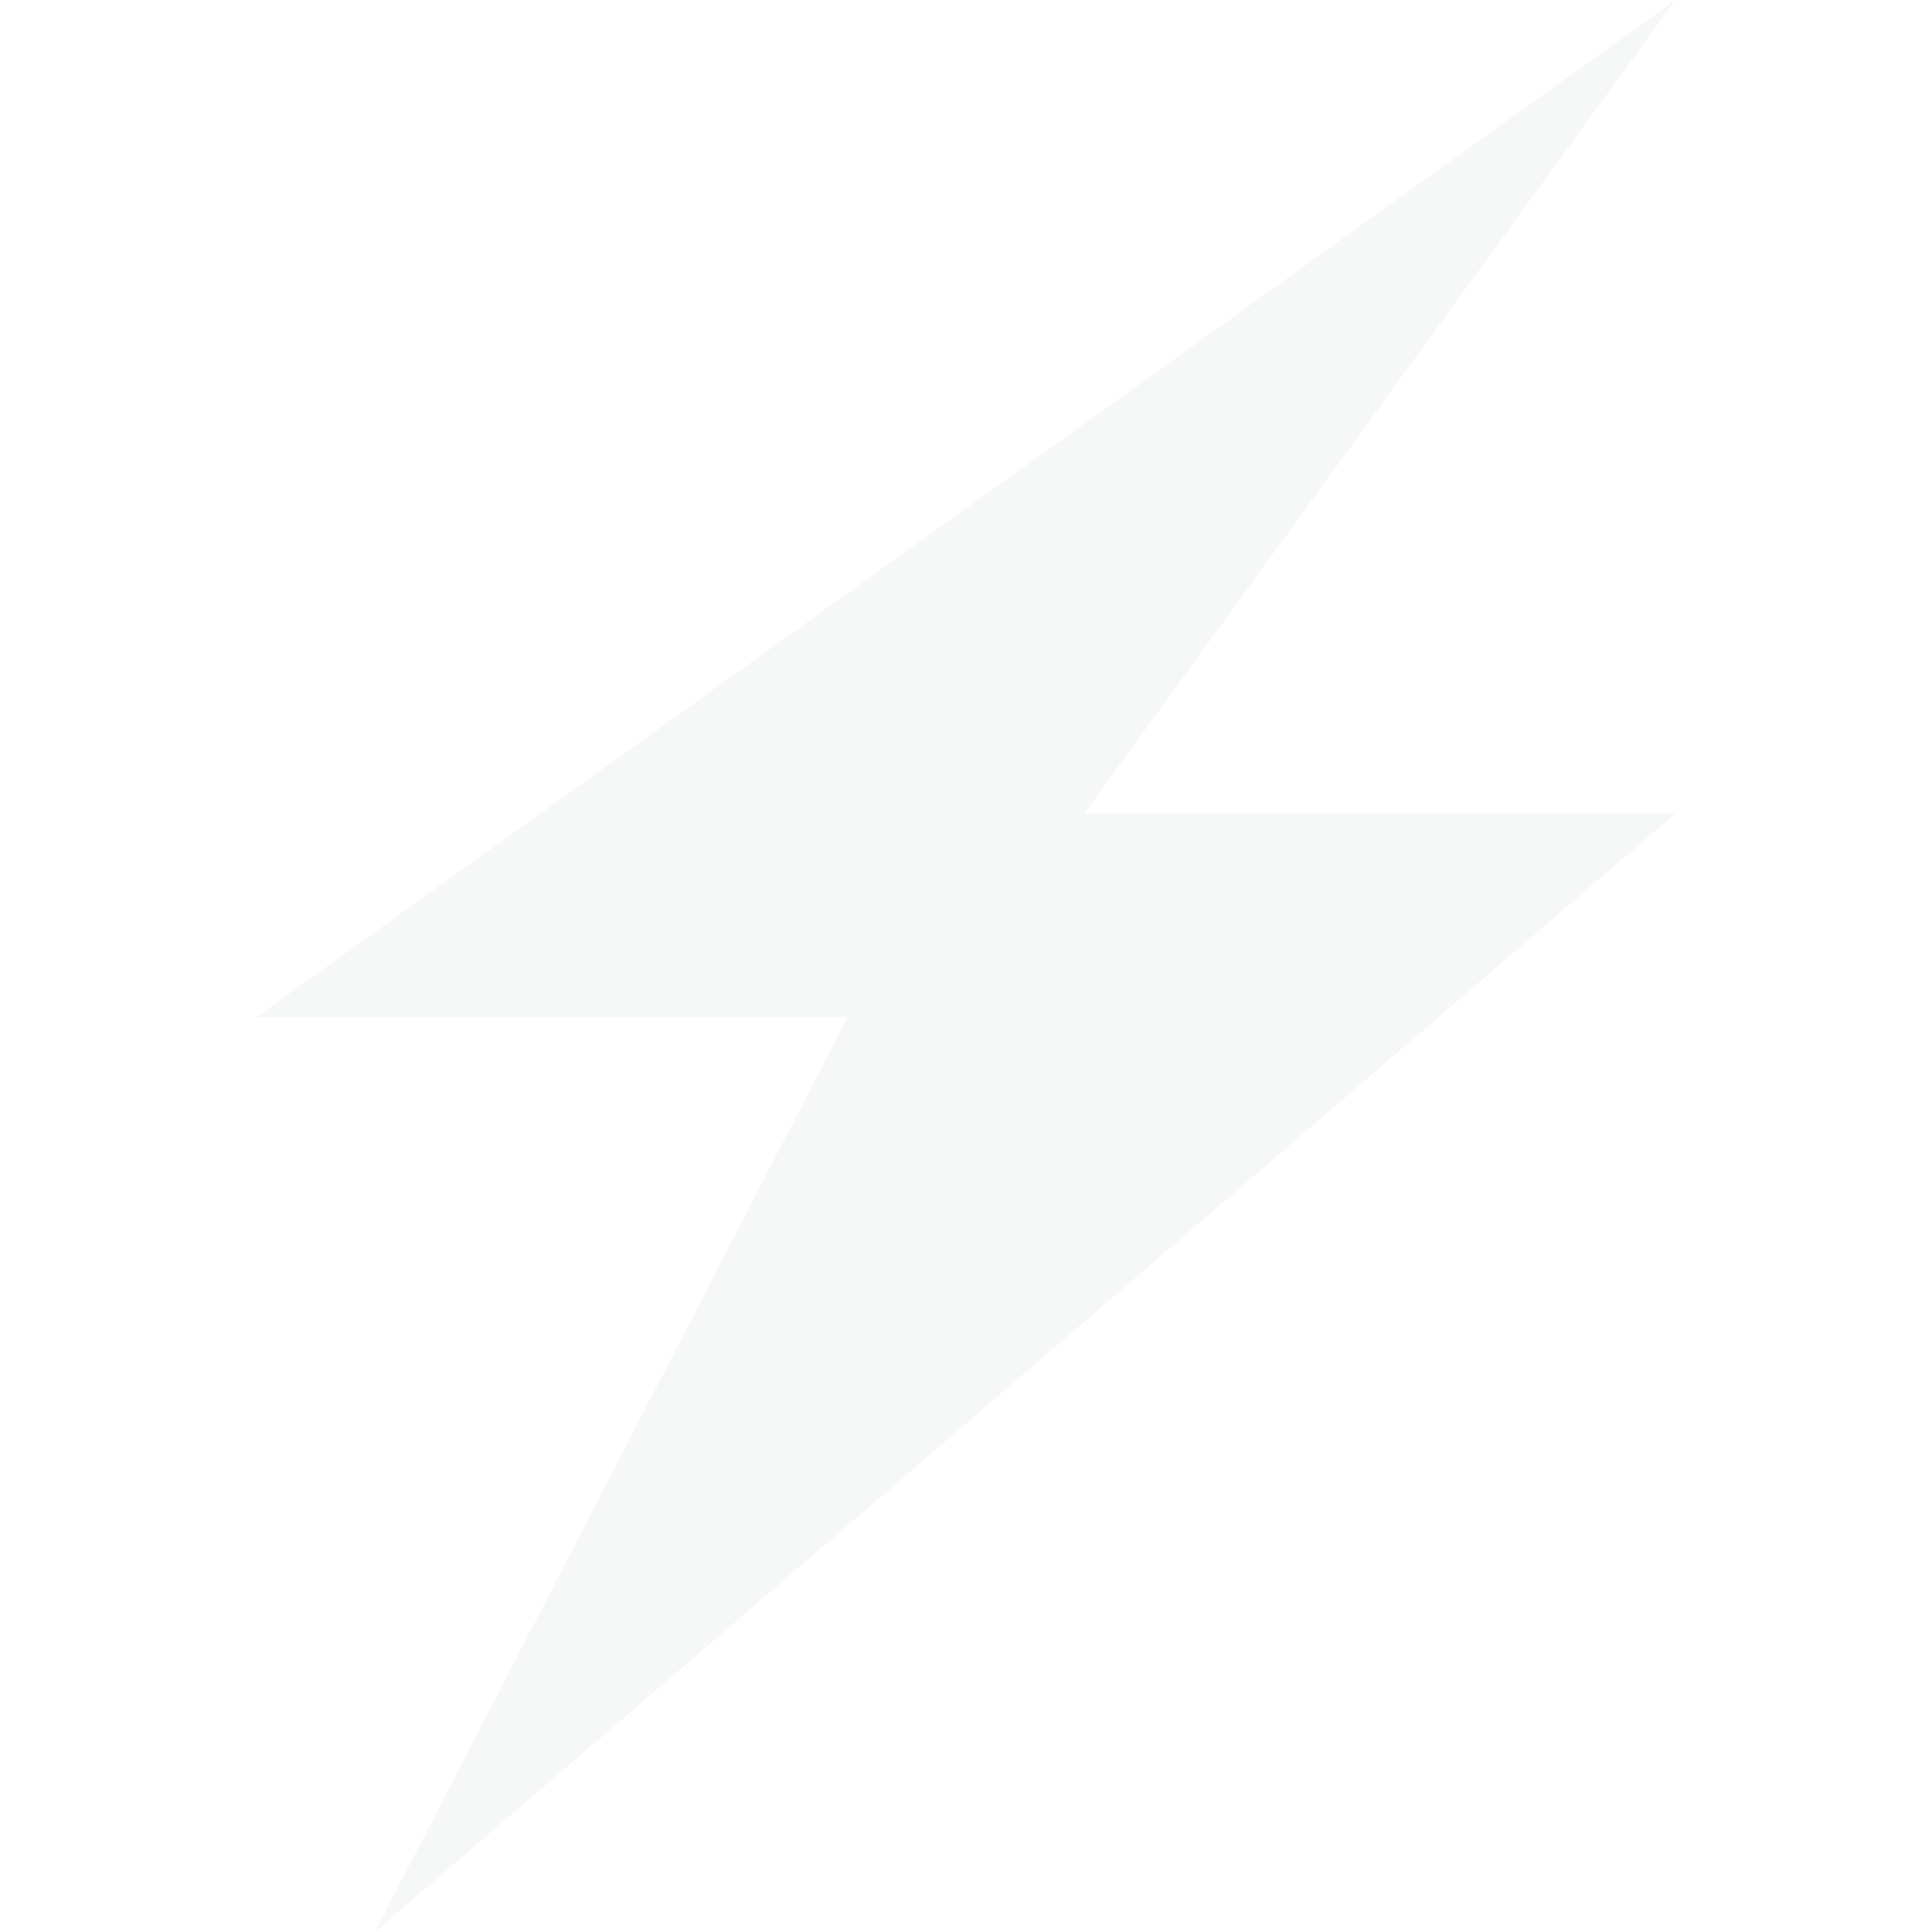
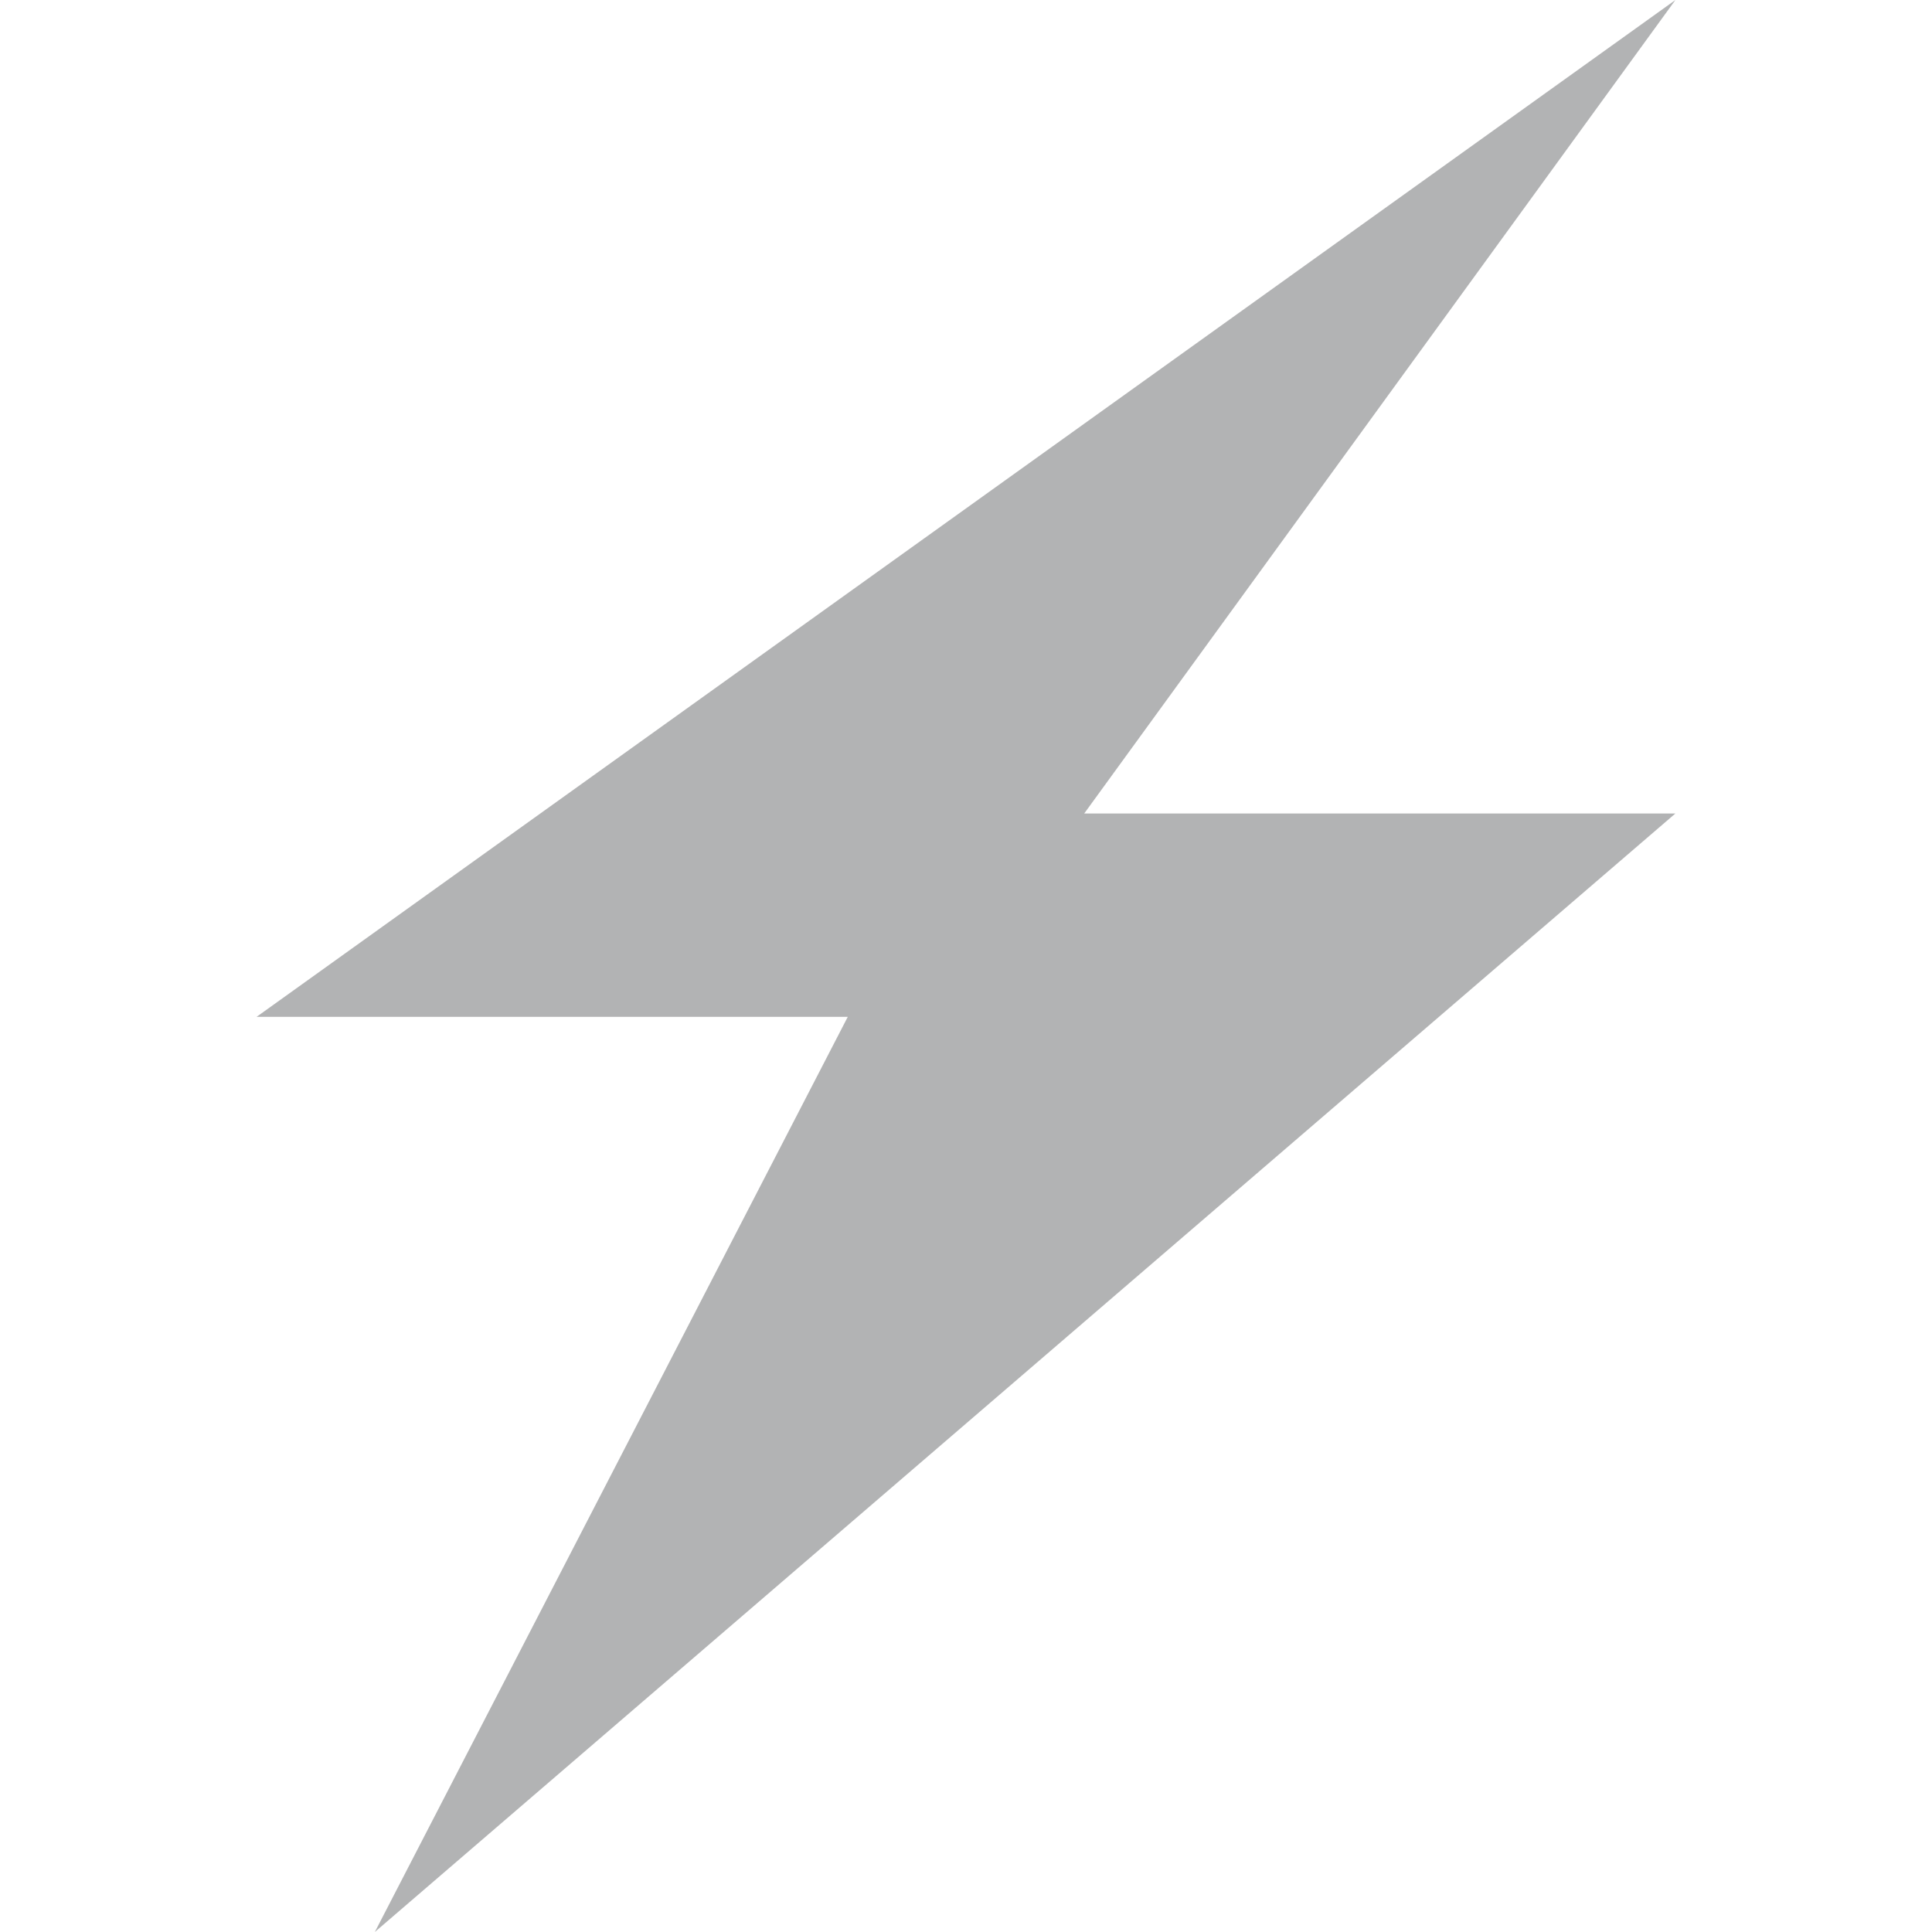
<svg xmlns="http://www.w3.org/2000/svg" style="isolation:isolate" viewBox="0 0 128 128" width="128pt" height="128pt">
  <defs>
-     <clipPath id="_clipPath_2oPgaGgQeUALcRjhXPRq1ZqlMxKn4sef">
-       <rect width="128" height="128" />
-     </clipPath>
+     <style id="current-color-scheme" type="text/css">
+             .ColorScheme-Text {
+             color:#232629;
+             }
+         </style>
  </defs>
-   <g clip-path="url(#_clipPath_2oPgaGgQeUALcRjhXPRq1ZqlMxKn4sef)">
-     <path d=" M 17 67.368 L 111 0 L 71.833 53.895 L 111 53.895 L 24.833 128 L 56.167 67.368 L 17 67.368 Z " fill="rgb(239,240,241)" fill-opacity="0.5" />
-   </g>
+   <rect height="128" width="128" opacity="0" />
+   <path d=" M 17 67.368 L 111 0 L 71.833 53.895 L 111 53.895 L 24.833 128 L 56.167 67.368 L 17 67.368 Z " fill="currentColor" fill-opacity="0.35" class="ColorScheme-Text" />
</svg>
